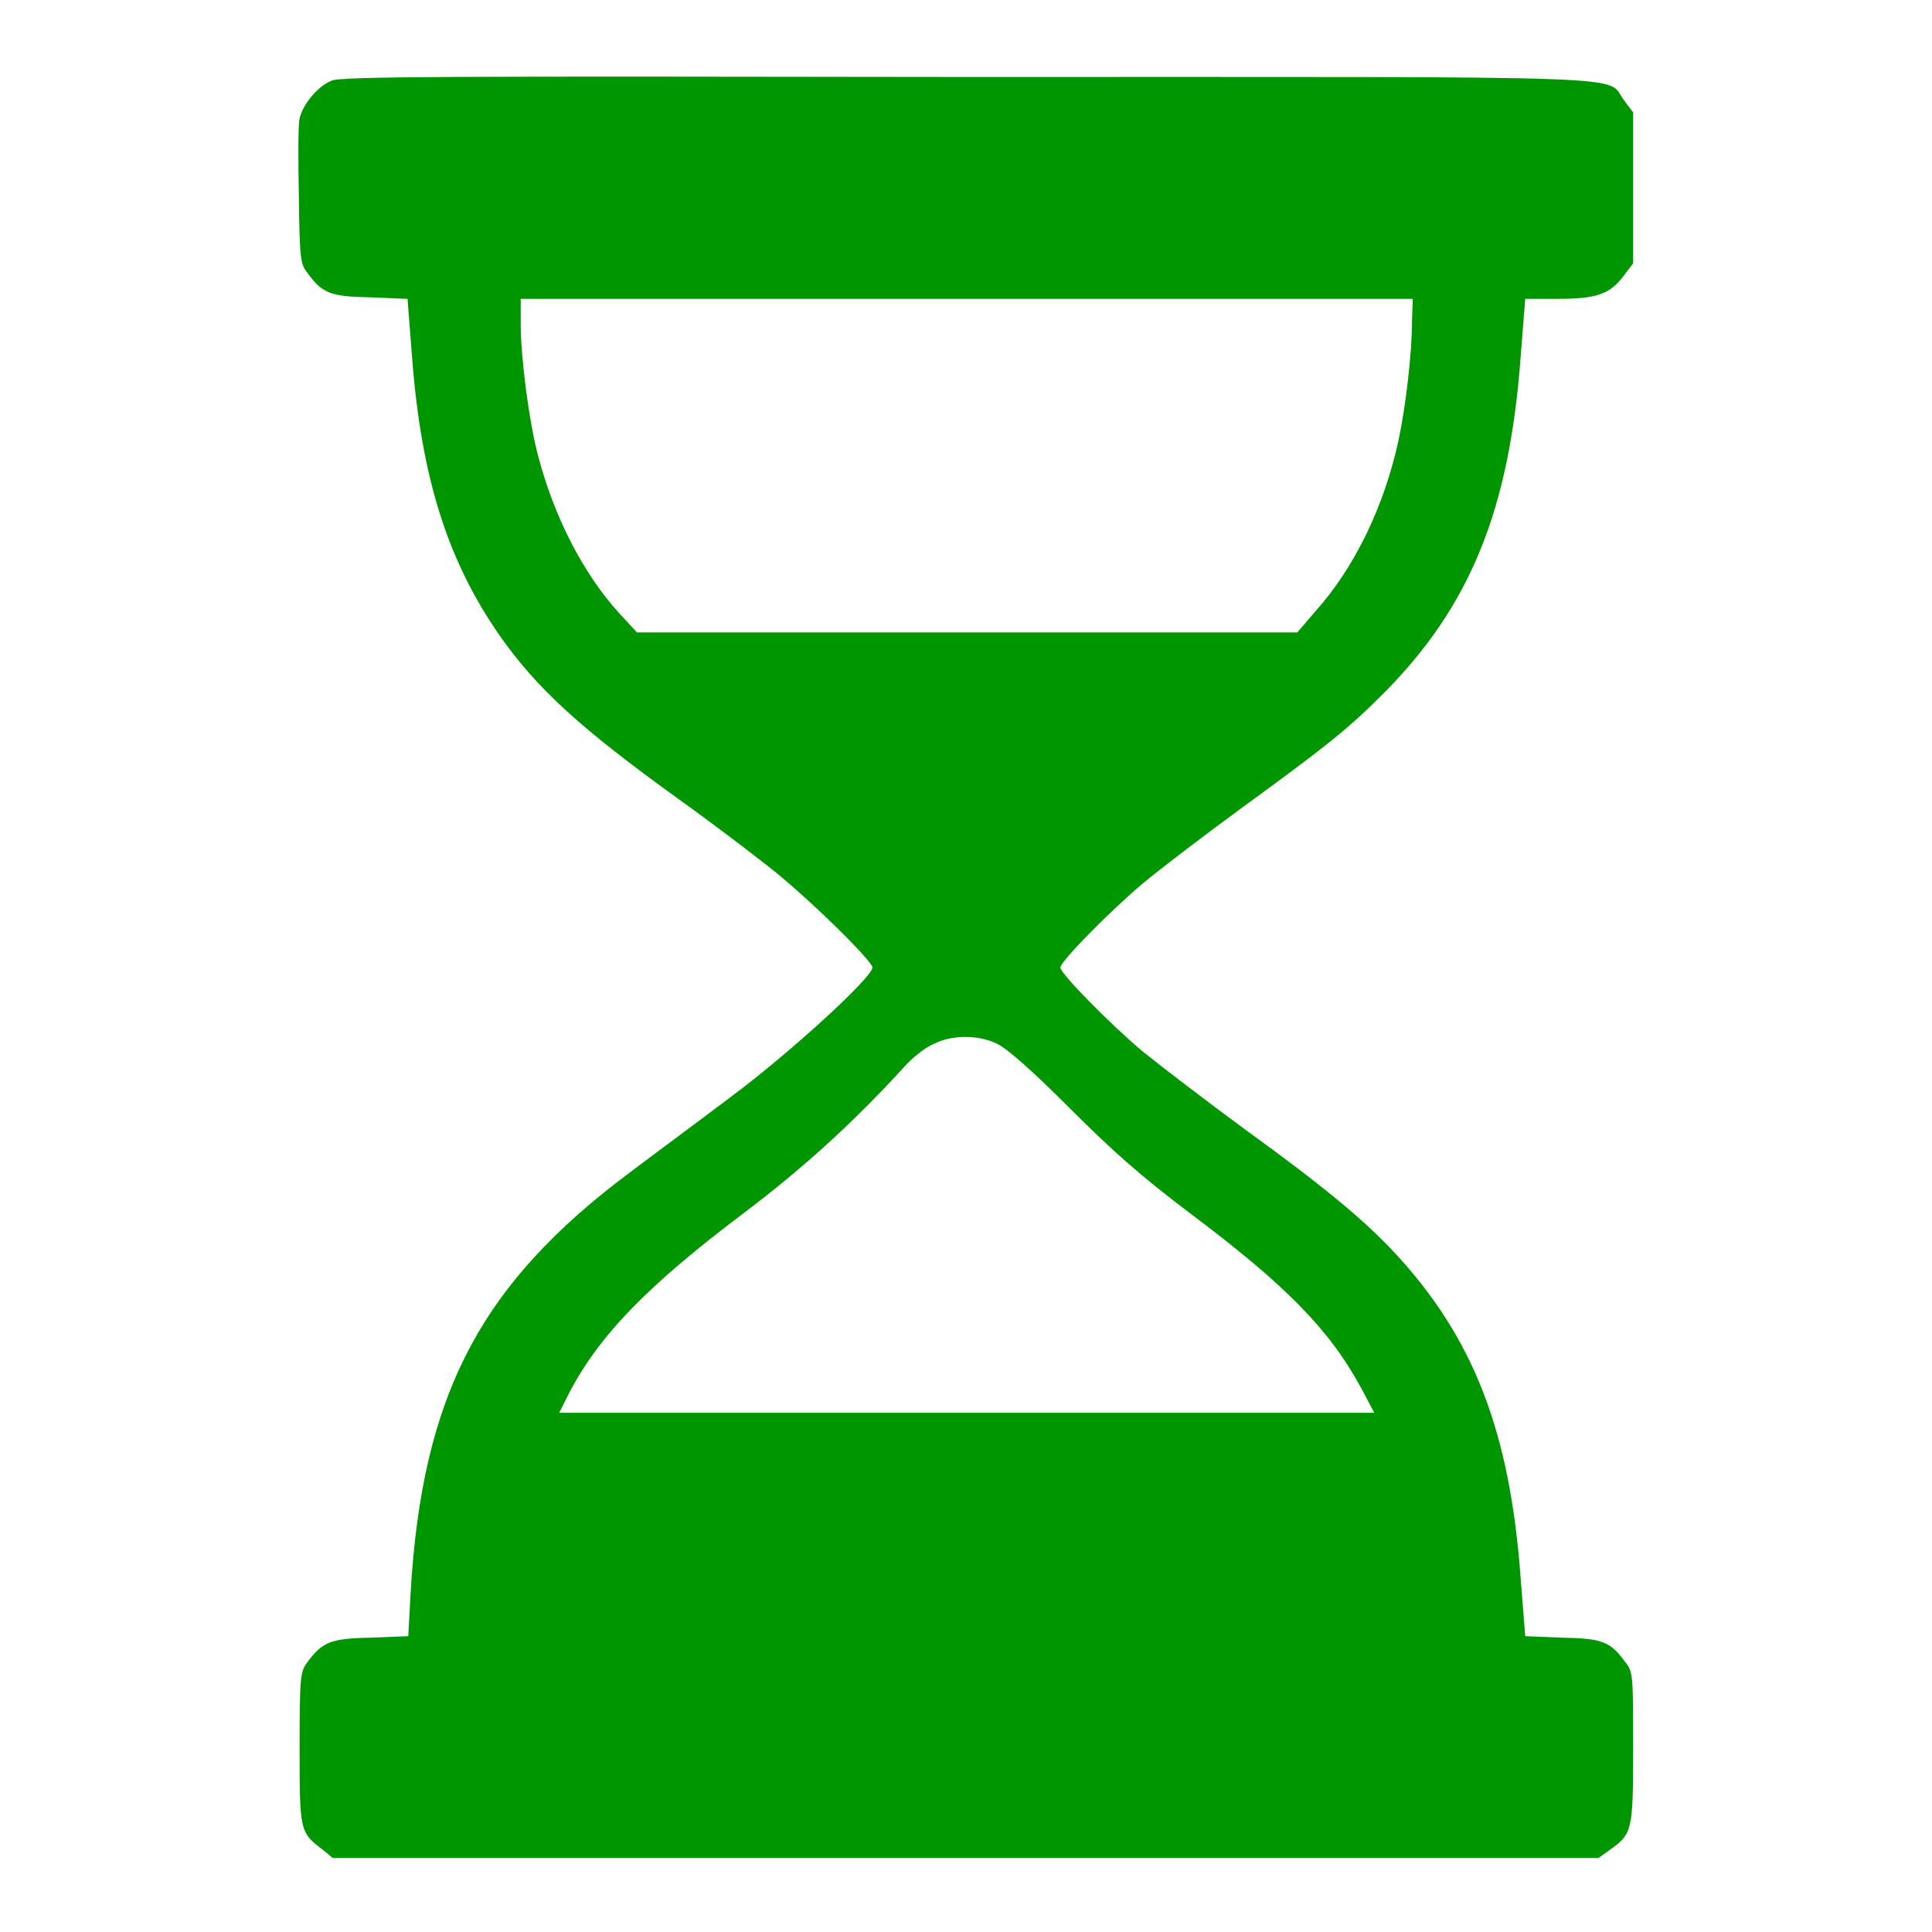
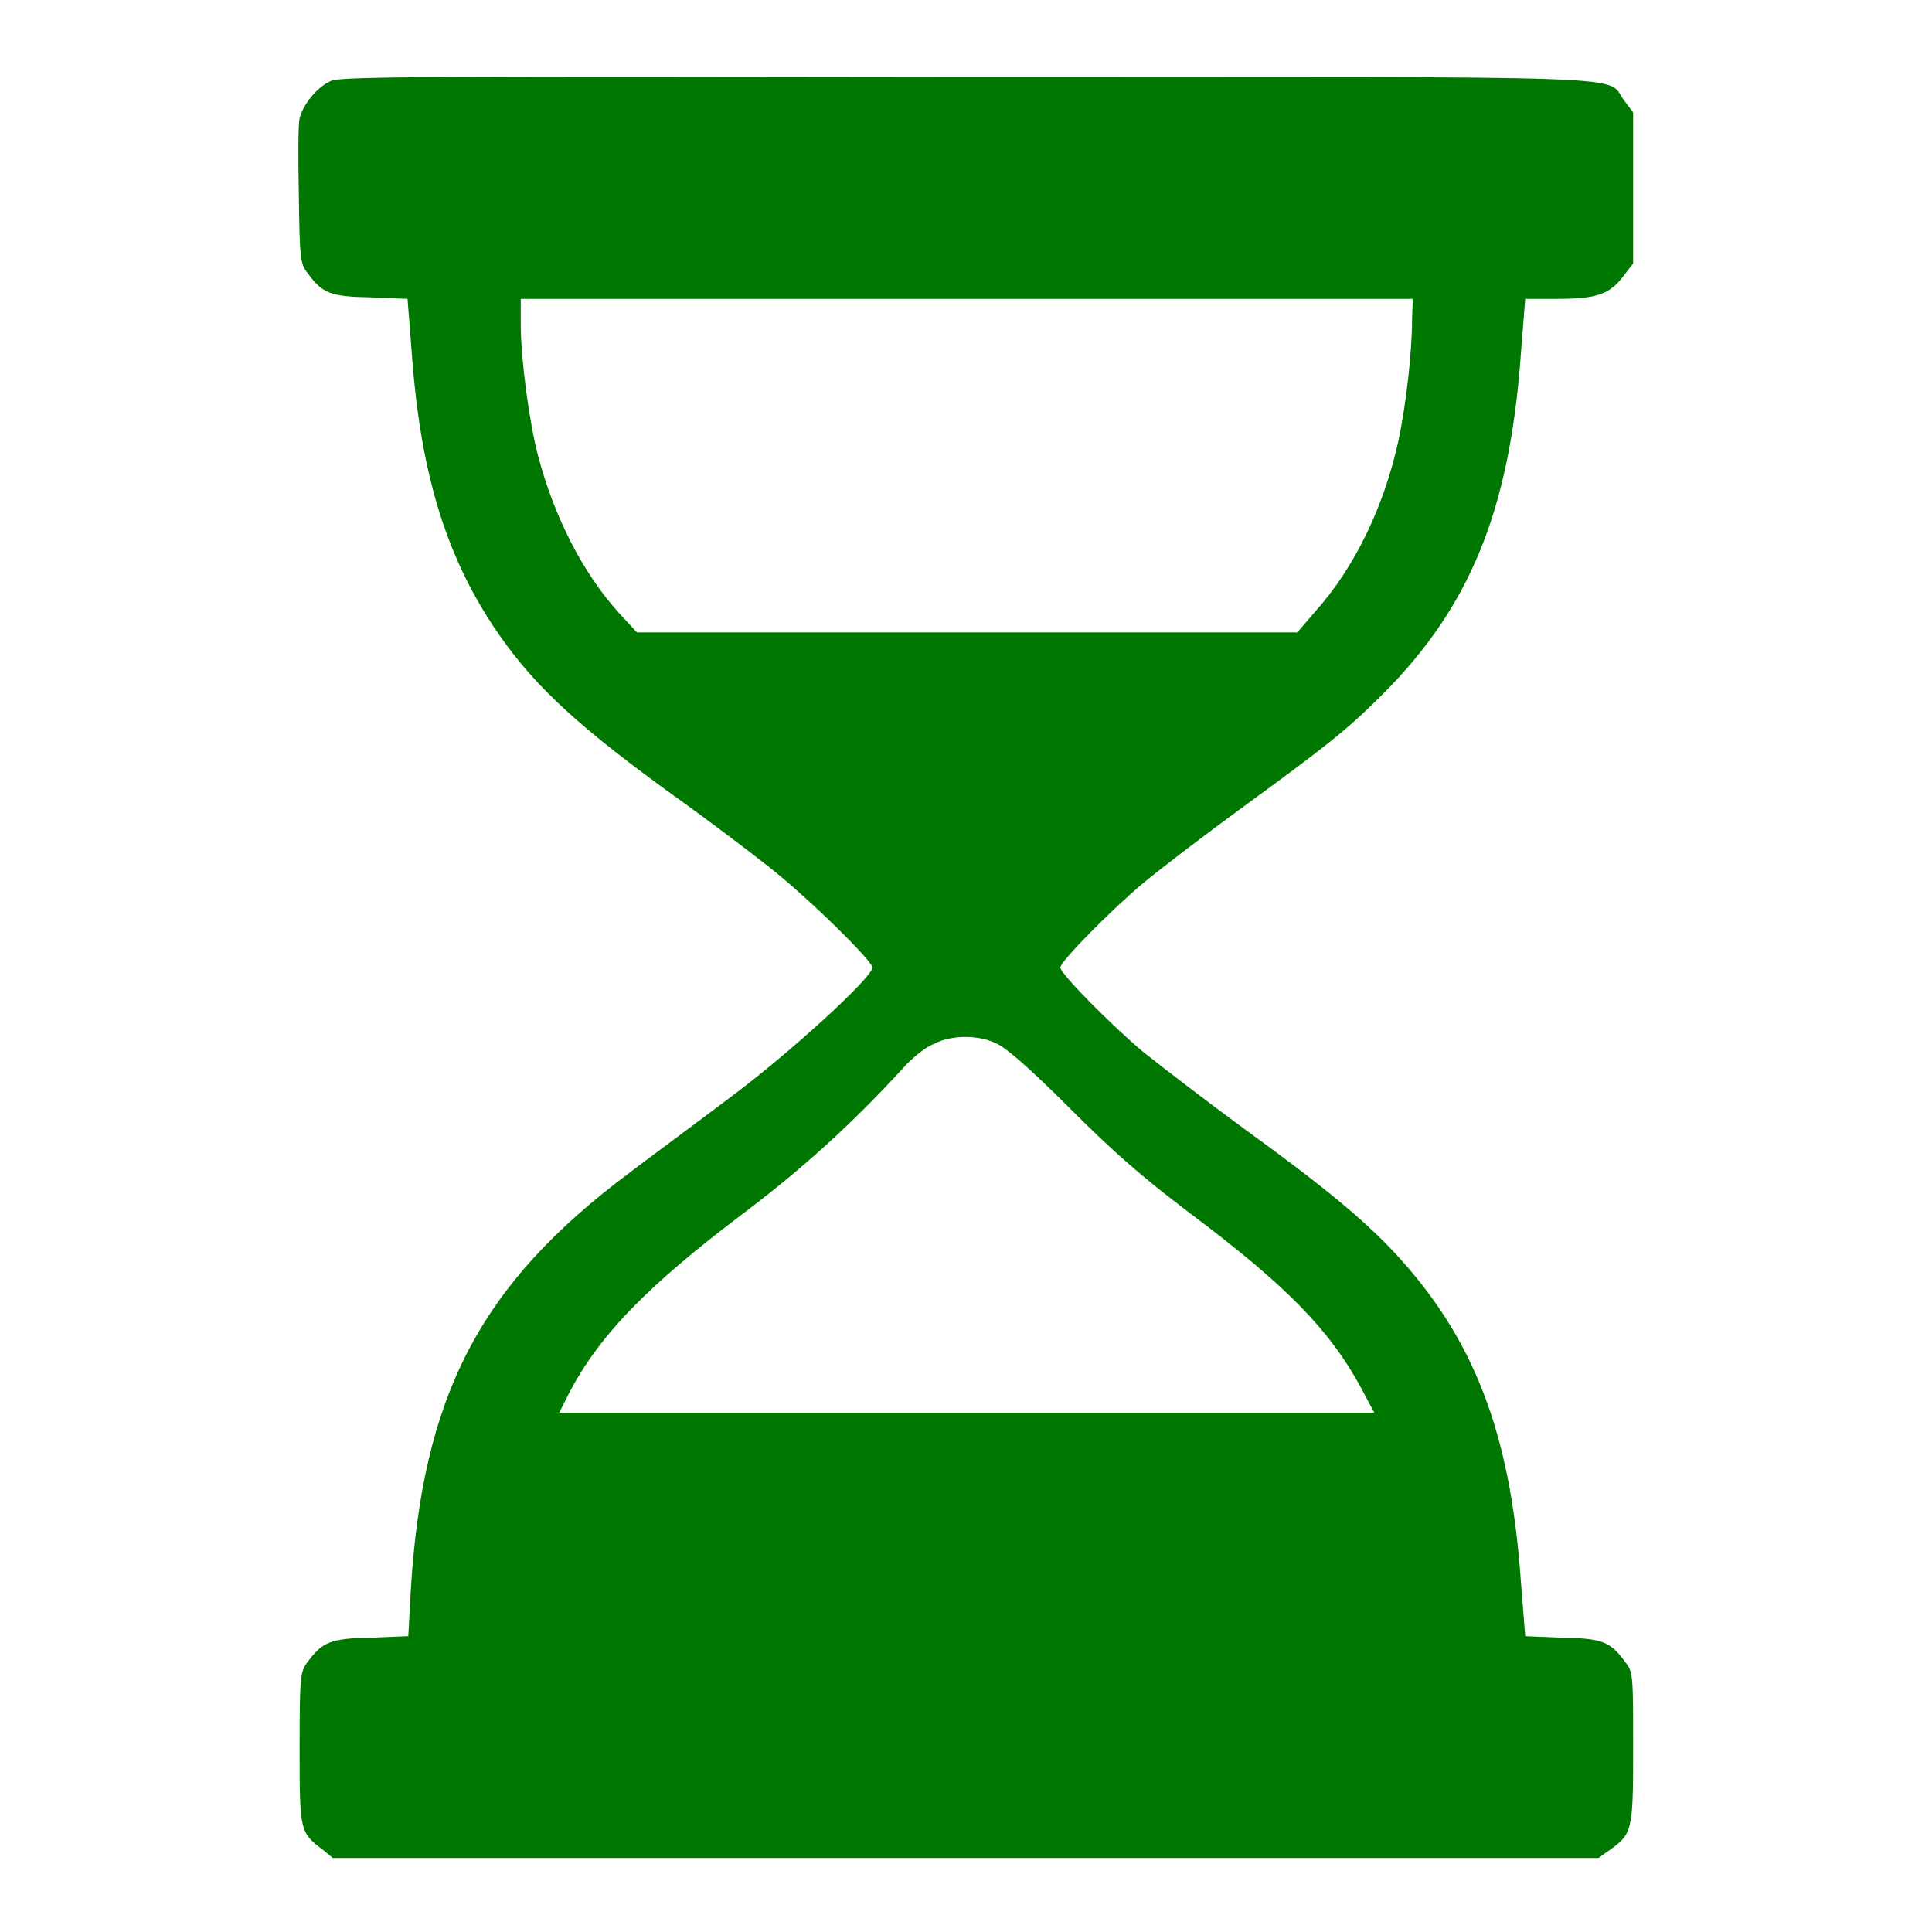
<svg xmlns="http://www.w3.org/2000/svg" width="20px" height="20px" viewBox="0 0 256 256" version="1.1">
-   <path d="M43.9,10.7c-1.9,0.8-3.8,3.2-4.2,5c-0.2,0.8-0.2,5.4-0.1,10.3c0.1,8.1,0.2,9,1.1,10.1c2,2.8,3.1,3.2,8.4,3.3l4.9,0.2l0.6,7.7c1.2,15.9,4.7,27,11.6,36.9c4.9,7,10.7,12.3,23.6,21.6c4.2,3,9.6,7.1,12,9c4.9,3.8,13.8,12.5,13.8,13.4c0,1.3-10.8,11.2-18.7,17.1c-4.5,3.4-10.6,7.9-13.5,10.1c-19.8,14.8-27.5,29.5-29,55.8l-0.3,5.6l-5,0.2c-5.4,0.1-6.4,0.6-8.4,3.3c-0.9,1.2-1,1.9-1,11.3c0,11.1,0,11.2,3.2,13.6l1.2,1H128h83.8l1.4-1c3.1-2.2,3.2-2.5,3.2-13.6c0-9.4,0-10.1-1-11.3c-2-2.8-3.1-3.2-8.4-3.3l-4.9-0.2l-0.6-7.6c-1.4-19.4-6.2-31.9-16.7-43.2c-4-4.3-9.4-8.8-19.9-16.4c-4.9-3.6-10.9-8.2-13.4-10.2c-4.3-3.6-11-10.4-11-11.2s6.7-7.6,11-11.2c2.4-2,8.2-6.4,12.7-9.7c11.5-8.4,14.2-10.5,19-15.3c11.6-11.6,16.8-24.4,18.3-44.8l0.6-7.6h4.3c5.1,0,6.9-0.6,8.7-3l1.3-1.7v-10v-10l-1.2-1.6c-2.6-3.4,5-3.1-87.2-3.1C60.3,10.1,45,10.1,43.9,10.7z M187.1,42.5c0,4.2-0.8,11.2-1.8,15.9c-1.9,8.7-5.8,16.8-11,22.6l-2.4,2.8h-43.8H84.4L82,81.2c-4.8-5.3-8.6-12.8-10.7-20.8c-1.2-4.5-2.3-13-2.3-17.4v-3.4h59.1h59.1L187.1,42.5L187.1,42.5z M132.1,138.3c1.3,0.6,4.5,3.4,9.5,8.4c5.8,5.8,9.4,9,16,14c12.8,9.6,18.6,15.5,22.8,23.3l1.7,3.2h-54h-54l1-2c4-8,10.5-14.7,23.5-24.5c7.8-5.9,14.3-11.8,21-19.1c1.2-1.4,3.1-2.9,4.2-3.3C126.1,137.1,129.7,137.1,132.1,138.3z" style="fill:rgb(0,150,0)" />
+   <path d="M43.9,10.7c-1.9,0.8-3.8,3.2-4.2,5c-0.2,0.8-0.2,5.4-0.1,10.3c0.1,8.1,0.2,9,1.1,10.1c2,2.8,3.1,3.2,8.4,3.3l4.9,0.2l0.6,7.7c1.2,15.9,4.7,27,11.6,36.9c4.9,7,10.7,12.3,23.6,21.6c4.2,3,9.6,7.1,12,9c4.9,3.8,13.8,12.5,13.8,13.4c0,1.3-10.8,11.2-18.7,17.1c-4.5,3.4-10.6,7.9-13.5,10.1c-19.8,14.8-27.5,29.5-29,55.8l-0.3,5.6l-5,0.2c-5.4,0.1-6.4,0.6-8.4,3.3c-0.9,1.2-1,1.9-1,11.3c0,11.1,0,11.2,3.2,13.6l1.2,1H128h83.8l1.4-1c3.1-2.2,3.2-2.5,3.2-13.6c0-9.4,0-10.1-1-11.3c-2-2.8-3.1-3.2-8.4-3.3l-4.9-0.2l-0.6-7.6c-1.4-19.4-6.2-31.9-16.7-43.2c-4-4.3-9.4-8.8-19.9-16.4c-4.9-3.6-10.9-8.2-13.4-10.2c-4.3-3.6-11-10.4-11-11.2s6.7-7.6,11-11.2c2.4-2,8.2-6.4,12.7-9.7c11.5-8.4,14.2-10.5,19-15.3c11.6-11.6,16.8-24.4,18.3-44.8l0.6-7.6h4.3c5.1,0,6.9-0.6,8.7-3l1.3-1.7v-10v-10l-1.2-1.6c-2.6-3.4,5-3.1-87.2-3.1C60.3,10.1,45,10.1,43.9,10.7z M187.1,42.5c0,4.2-0.8,11.2-1.8,15.9c-1.9,8.7-5.8,16.8-11,22.6l-2.4,2.8h-43.8H84.4L82,81.2c-4.8-5.3-8.6-12.8-10.7-20.8c-1.2-4.5-2.3-13-2.3-17.4v-3.4h59.1h59.1L187.1,42.5L187.1,42.5z M132.1,138.3c1.3,0.6,4.5,3.4,9.5,8.4c5.8,5.8,9.4,9,16,14c12.8,9.6,18.6,15.5,22.8,23.3l1.7,3.2h-54h-54l1-2c4-8,10.5-14.7,23.5-24.5c7.8-5.9,14.3-11.8,21-19.1c1.2-1.4,3.1-2.9,4.2-3.3C126.1,137.1,129.7,137.1,132.1,138.3z" style="fill:#007700" />
</svg>
